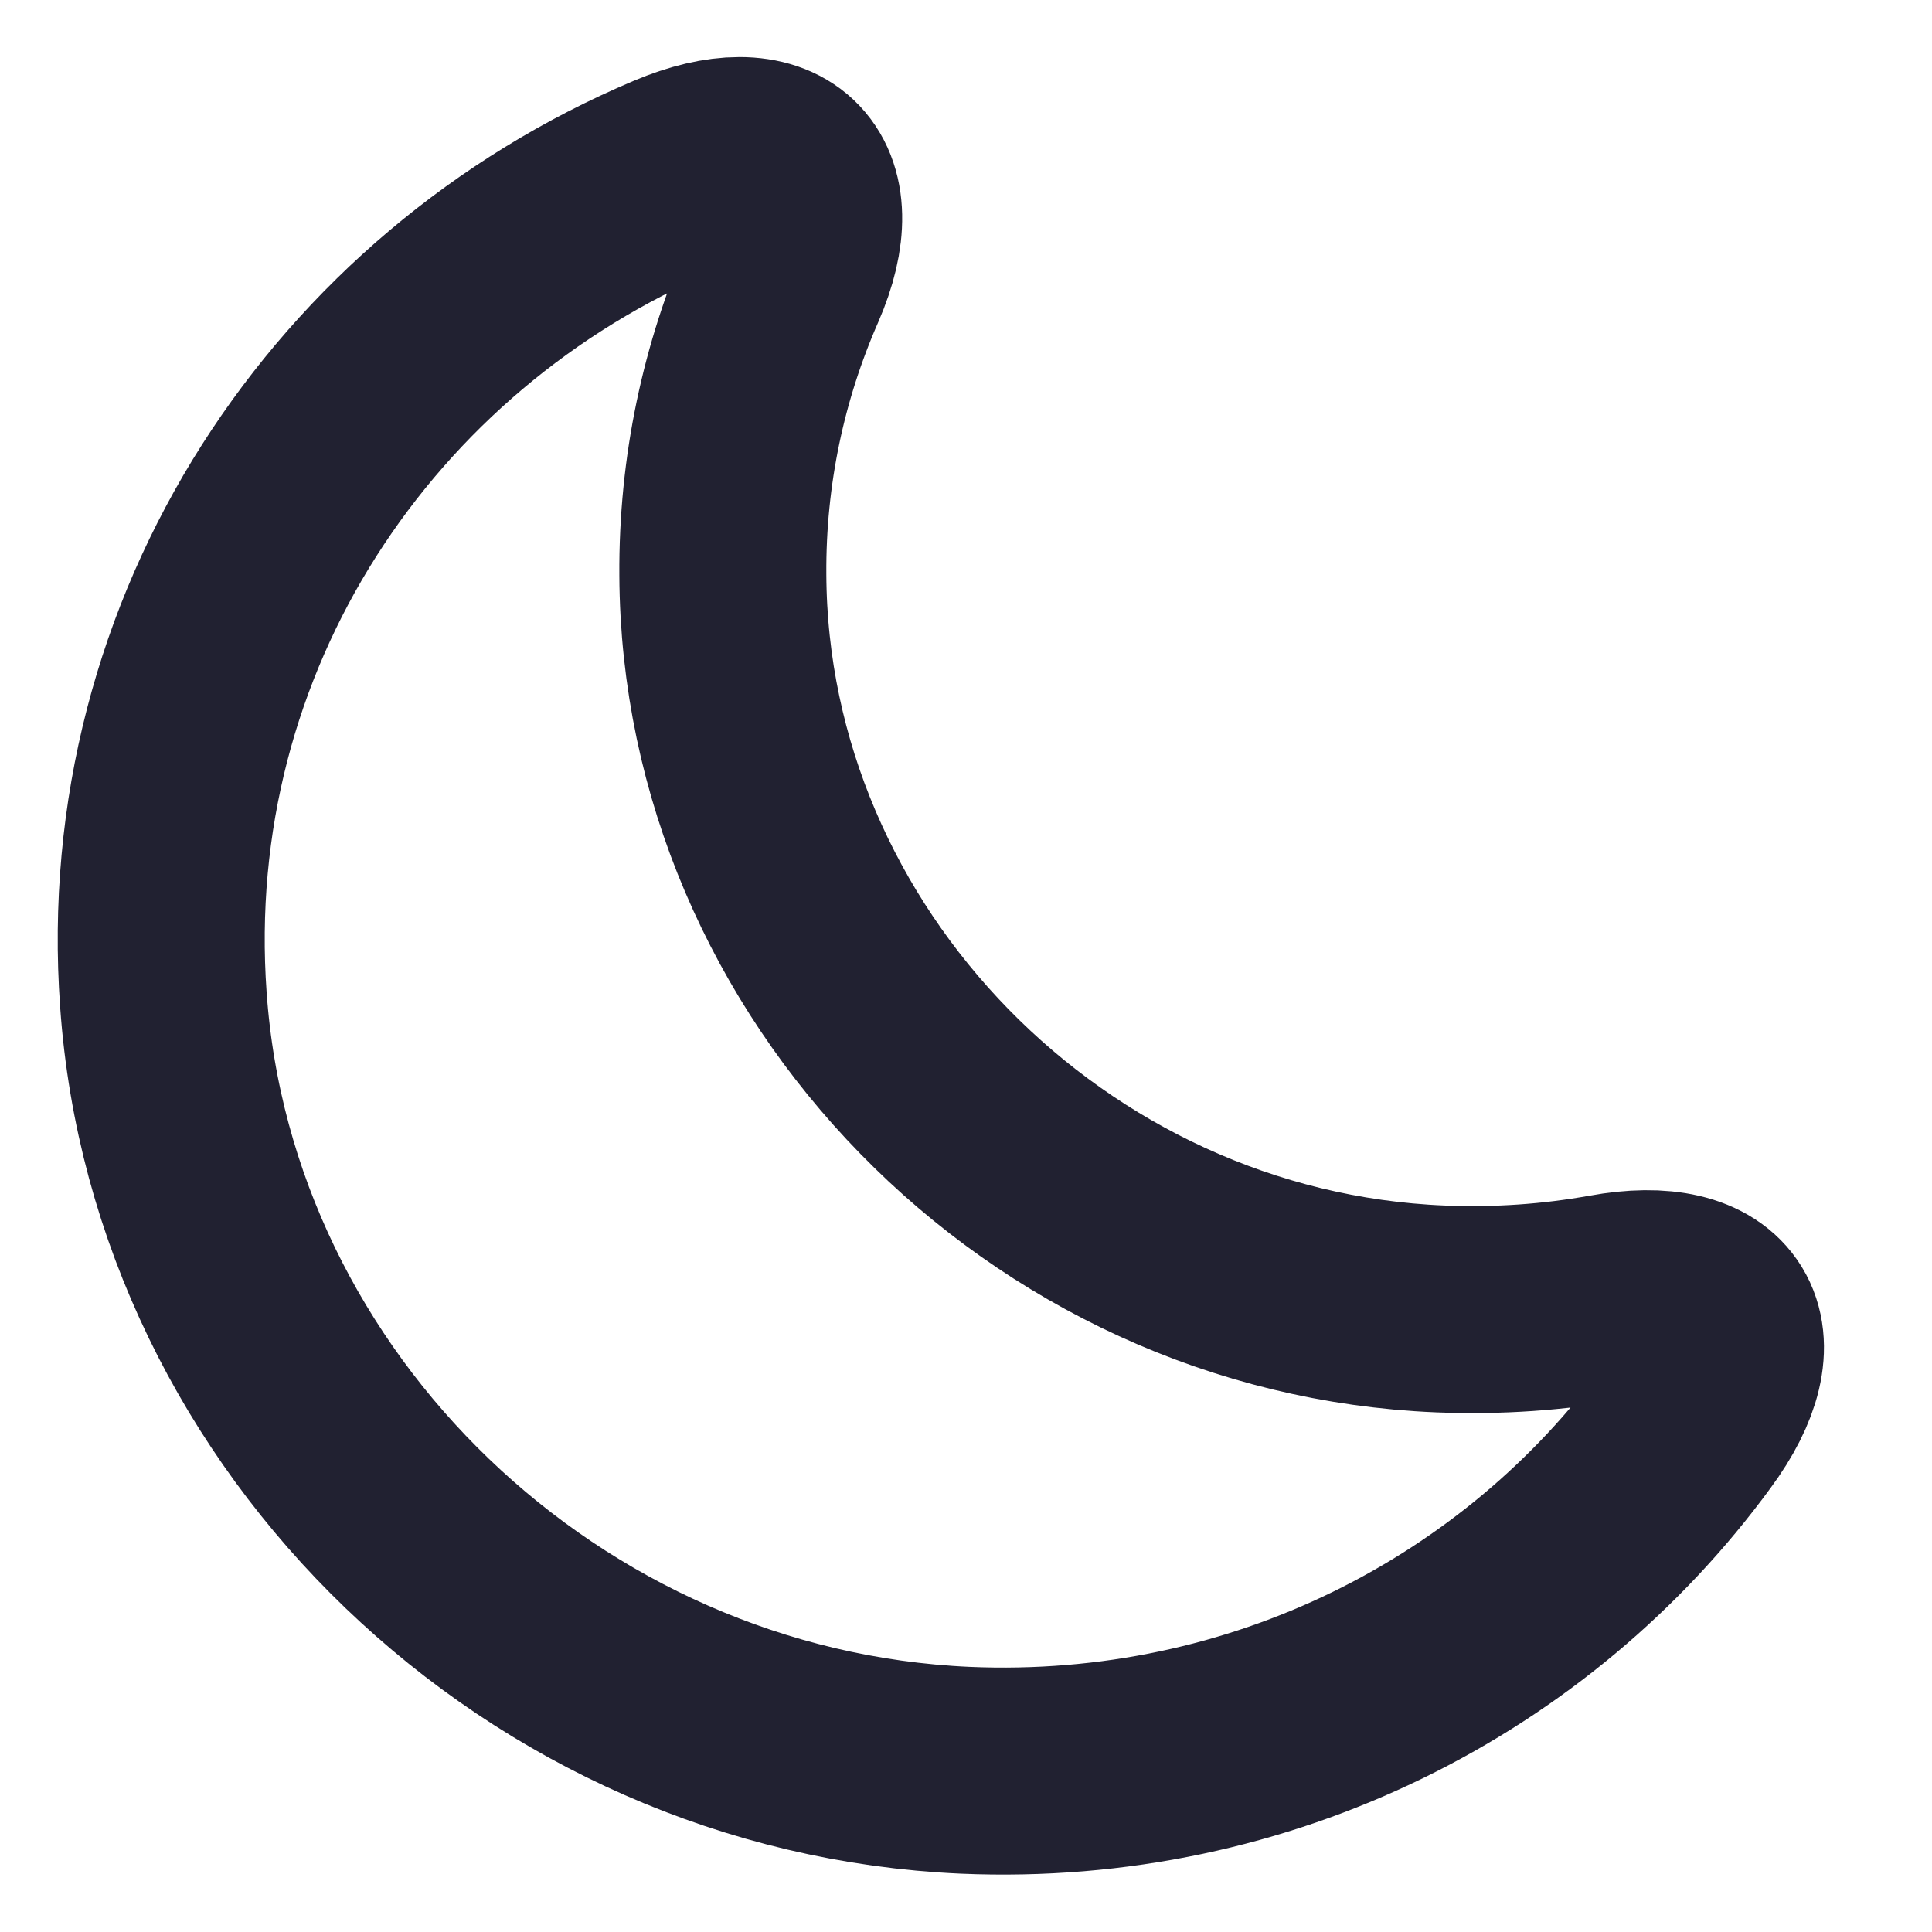
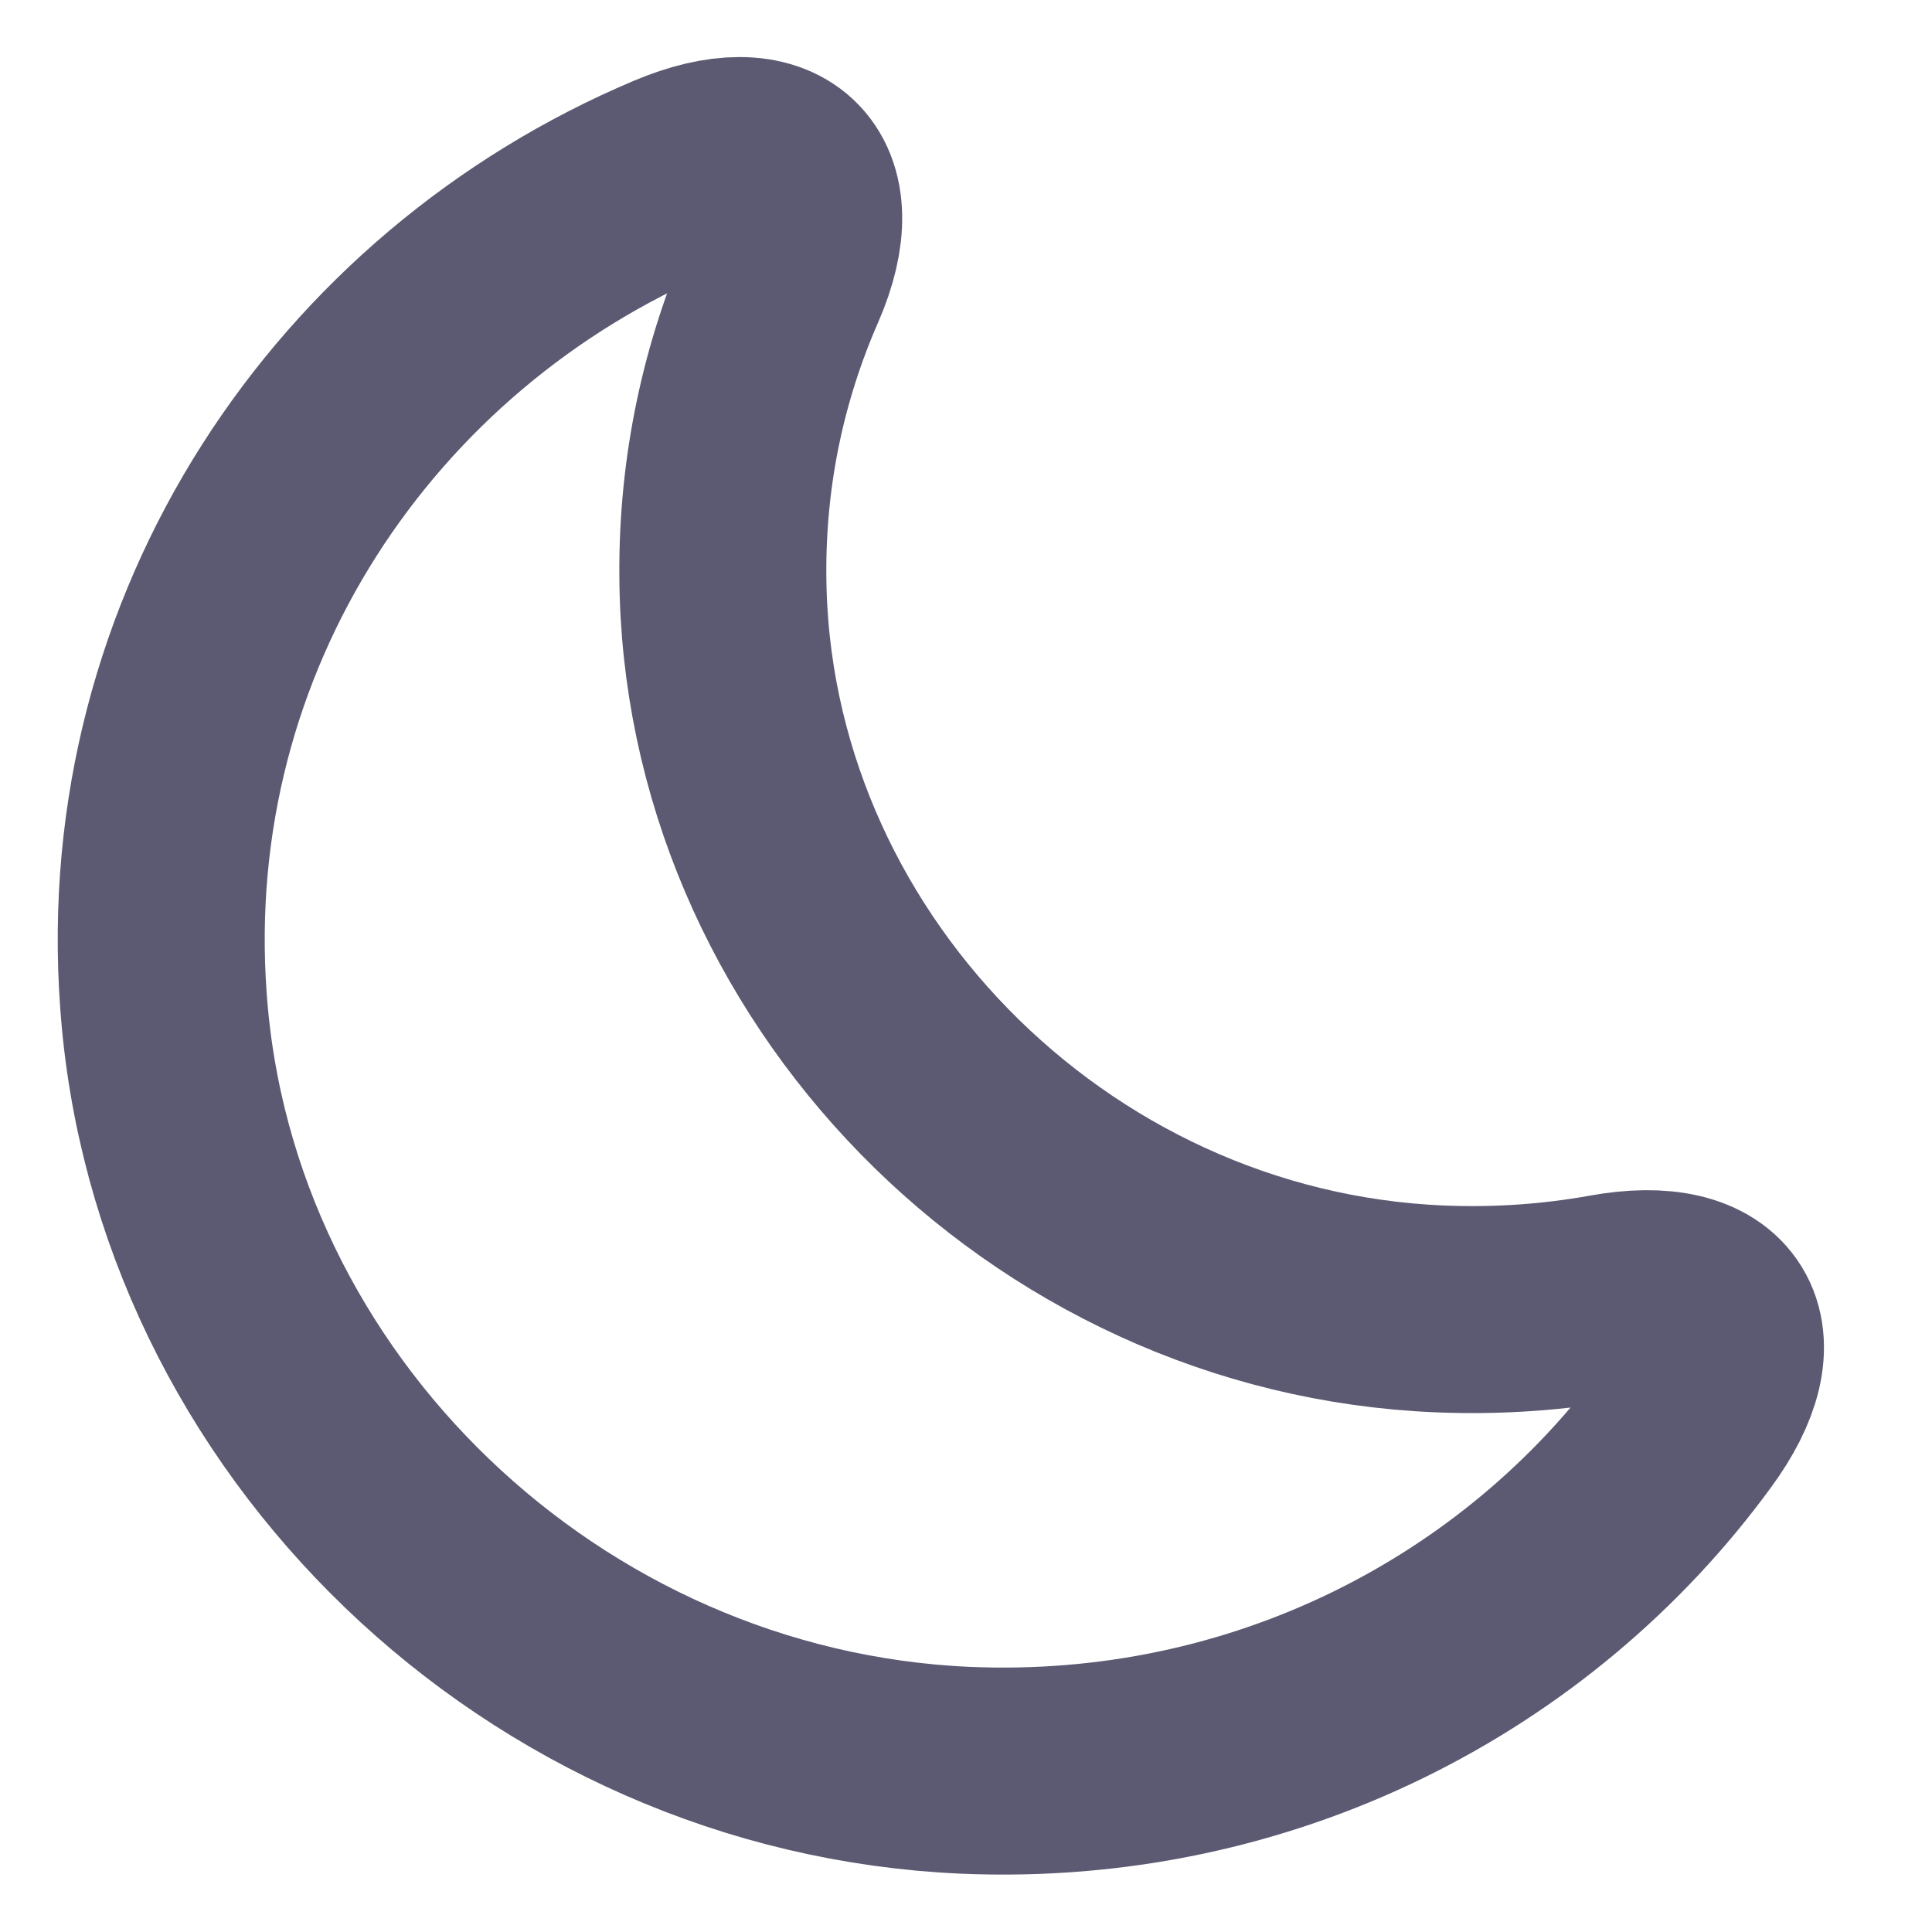
<svg xmlns="http://www.w3.org/2000/svg" width="14" height="14" viewBox="0 0 14 14" fill="none">
-   <path d="M1.184 7.245C1.394 10.249 3.943 12.693 6.994 12.828C9.147 12.921 11.072 11.918 12.227 10.337C12.705 9.689 12.448 9.257 11.649 9.403C11.258 9.473 10.856 9.502 10.436 9.485C7.583 9.368 5.25 6.982 5.238 4.165C5.233 3.407 5.39 2.689 5.676 2.036C5.991 1.312 5.612 0.968 4.883 1.277C2.573 2.252 0.992 4.579 1.184 7.245Z" stroke="#212131" stroke-width="1.5" stroke-linecap="round" stroke-linejoin="round" />
+   <path d="M1.184 7.245C1.394 10.249 3.943 12.693 6.994 12.828C9.147 12.921 11.072 11.918 12.227 10.337C12.705 9.689 12.448 9.257 11.649 9.403C11.258 9.473 10.856 9.502 10.436 9.485C7.583 9.368 5.25 6.982 5.238 4.165C5.233 3.407 5.39 2.689 5.676 2.036C5.991 1.312 5.612 0.968 4.883 1.277C2.573 2.252 0.992 4.579 1.184 7.245Z" stroke="#5B5A72" stroke-width="1.5" stroke-linecap="round" stroke-linejoin="round" />
</svg>
